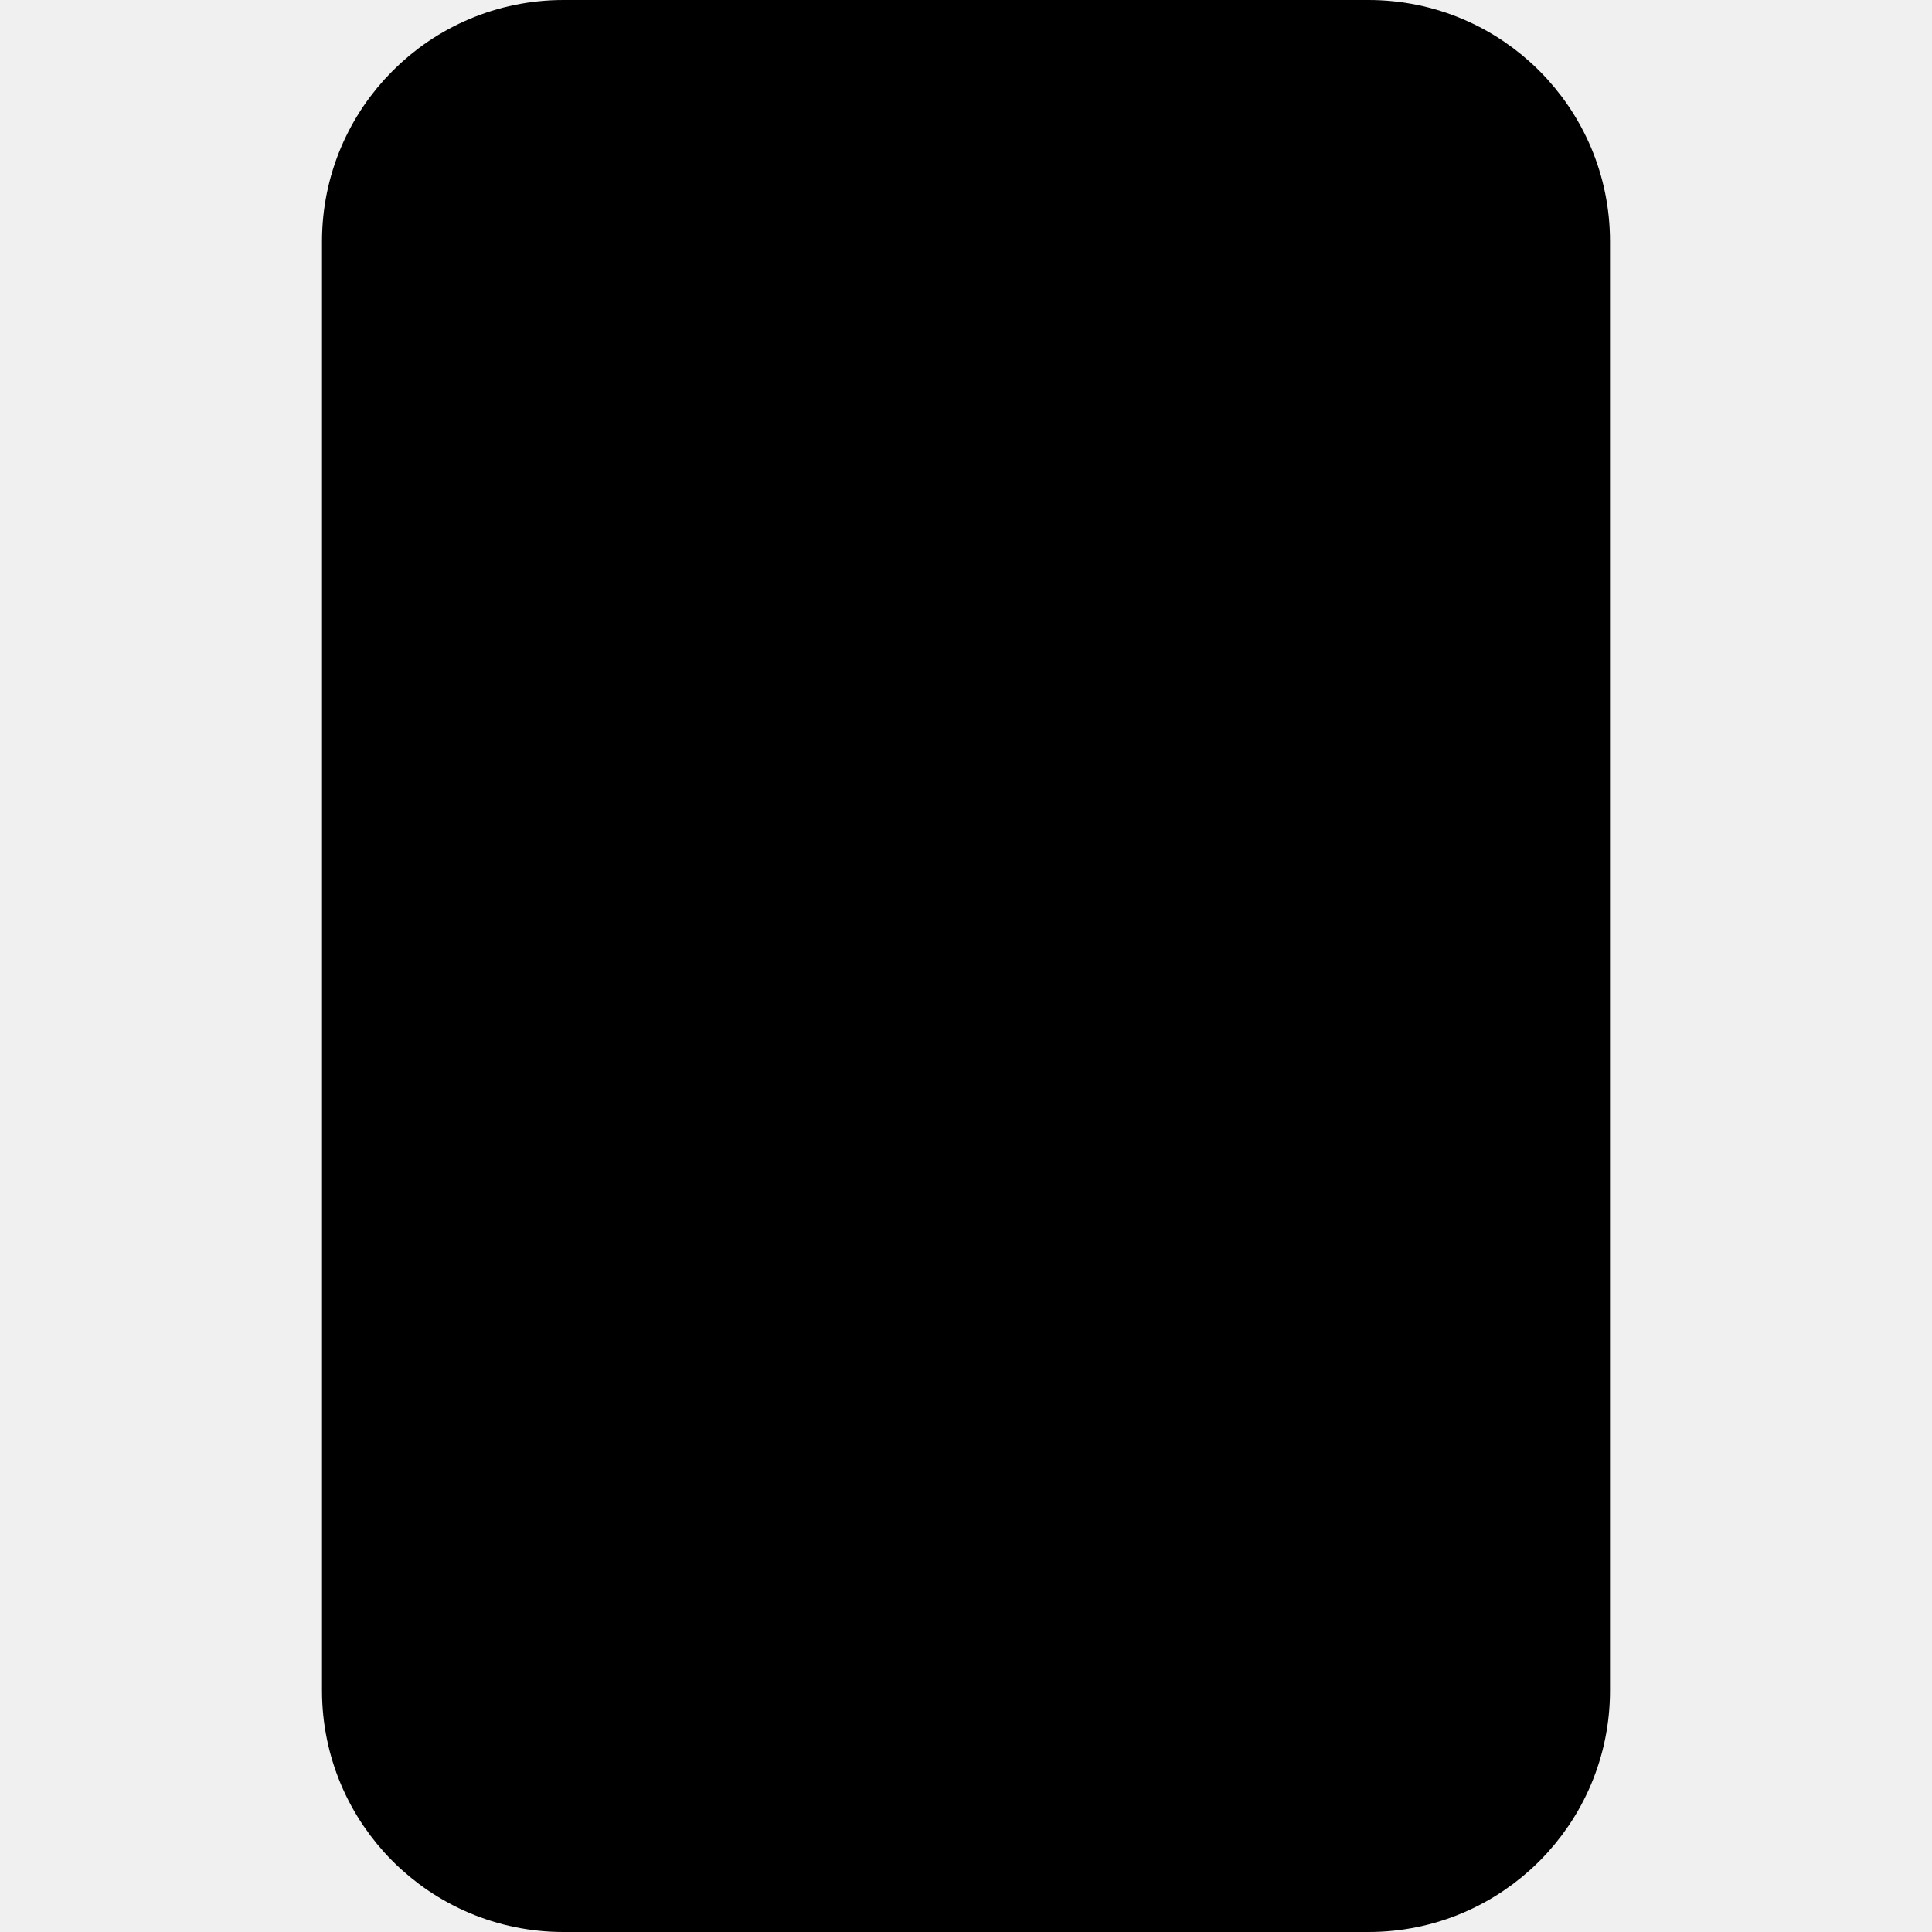
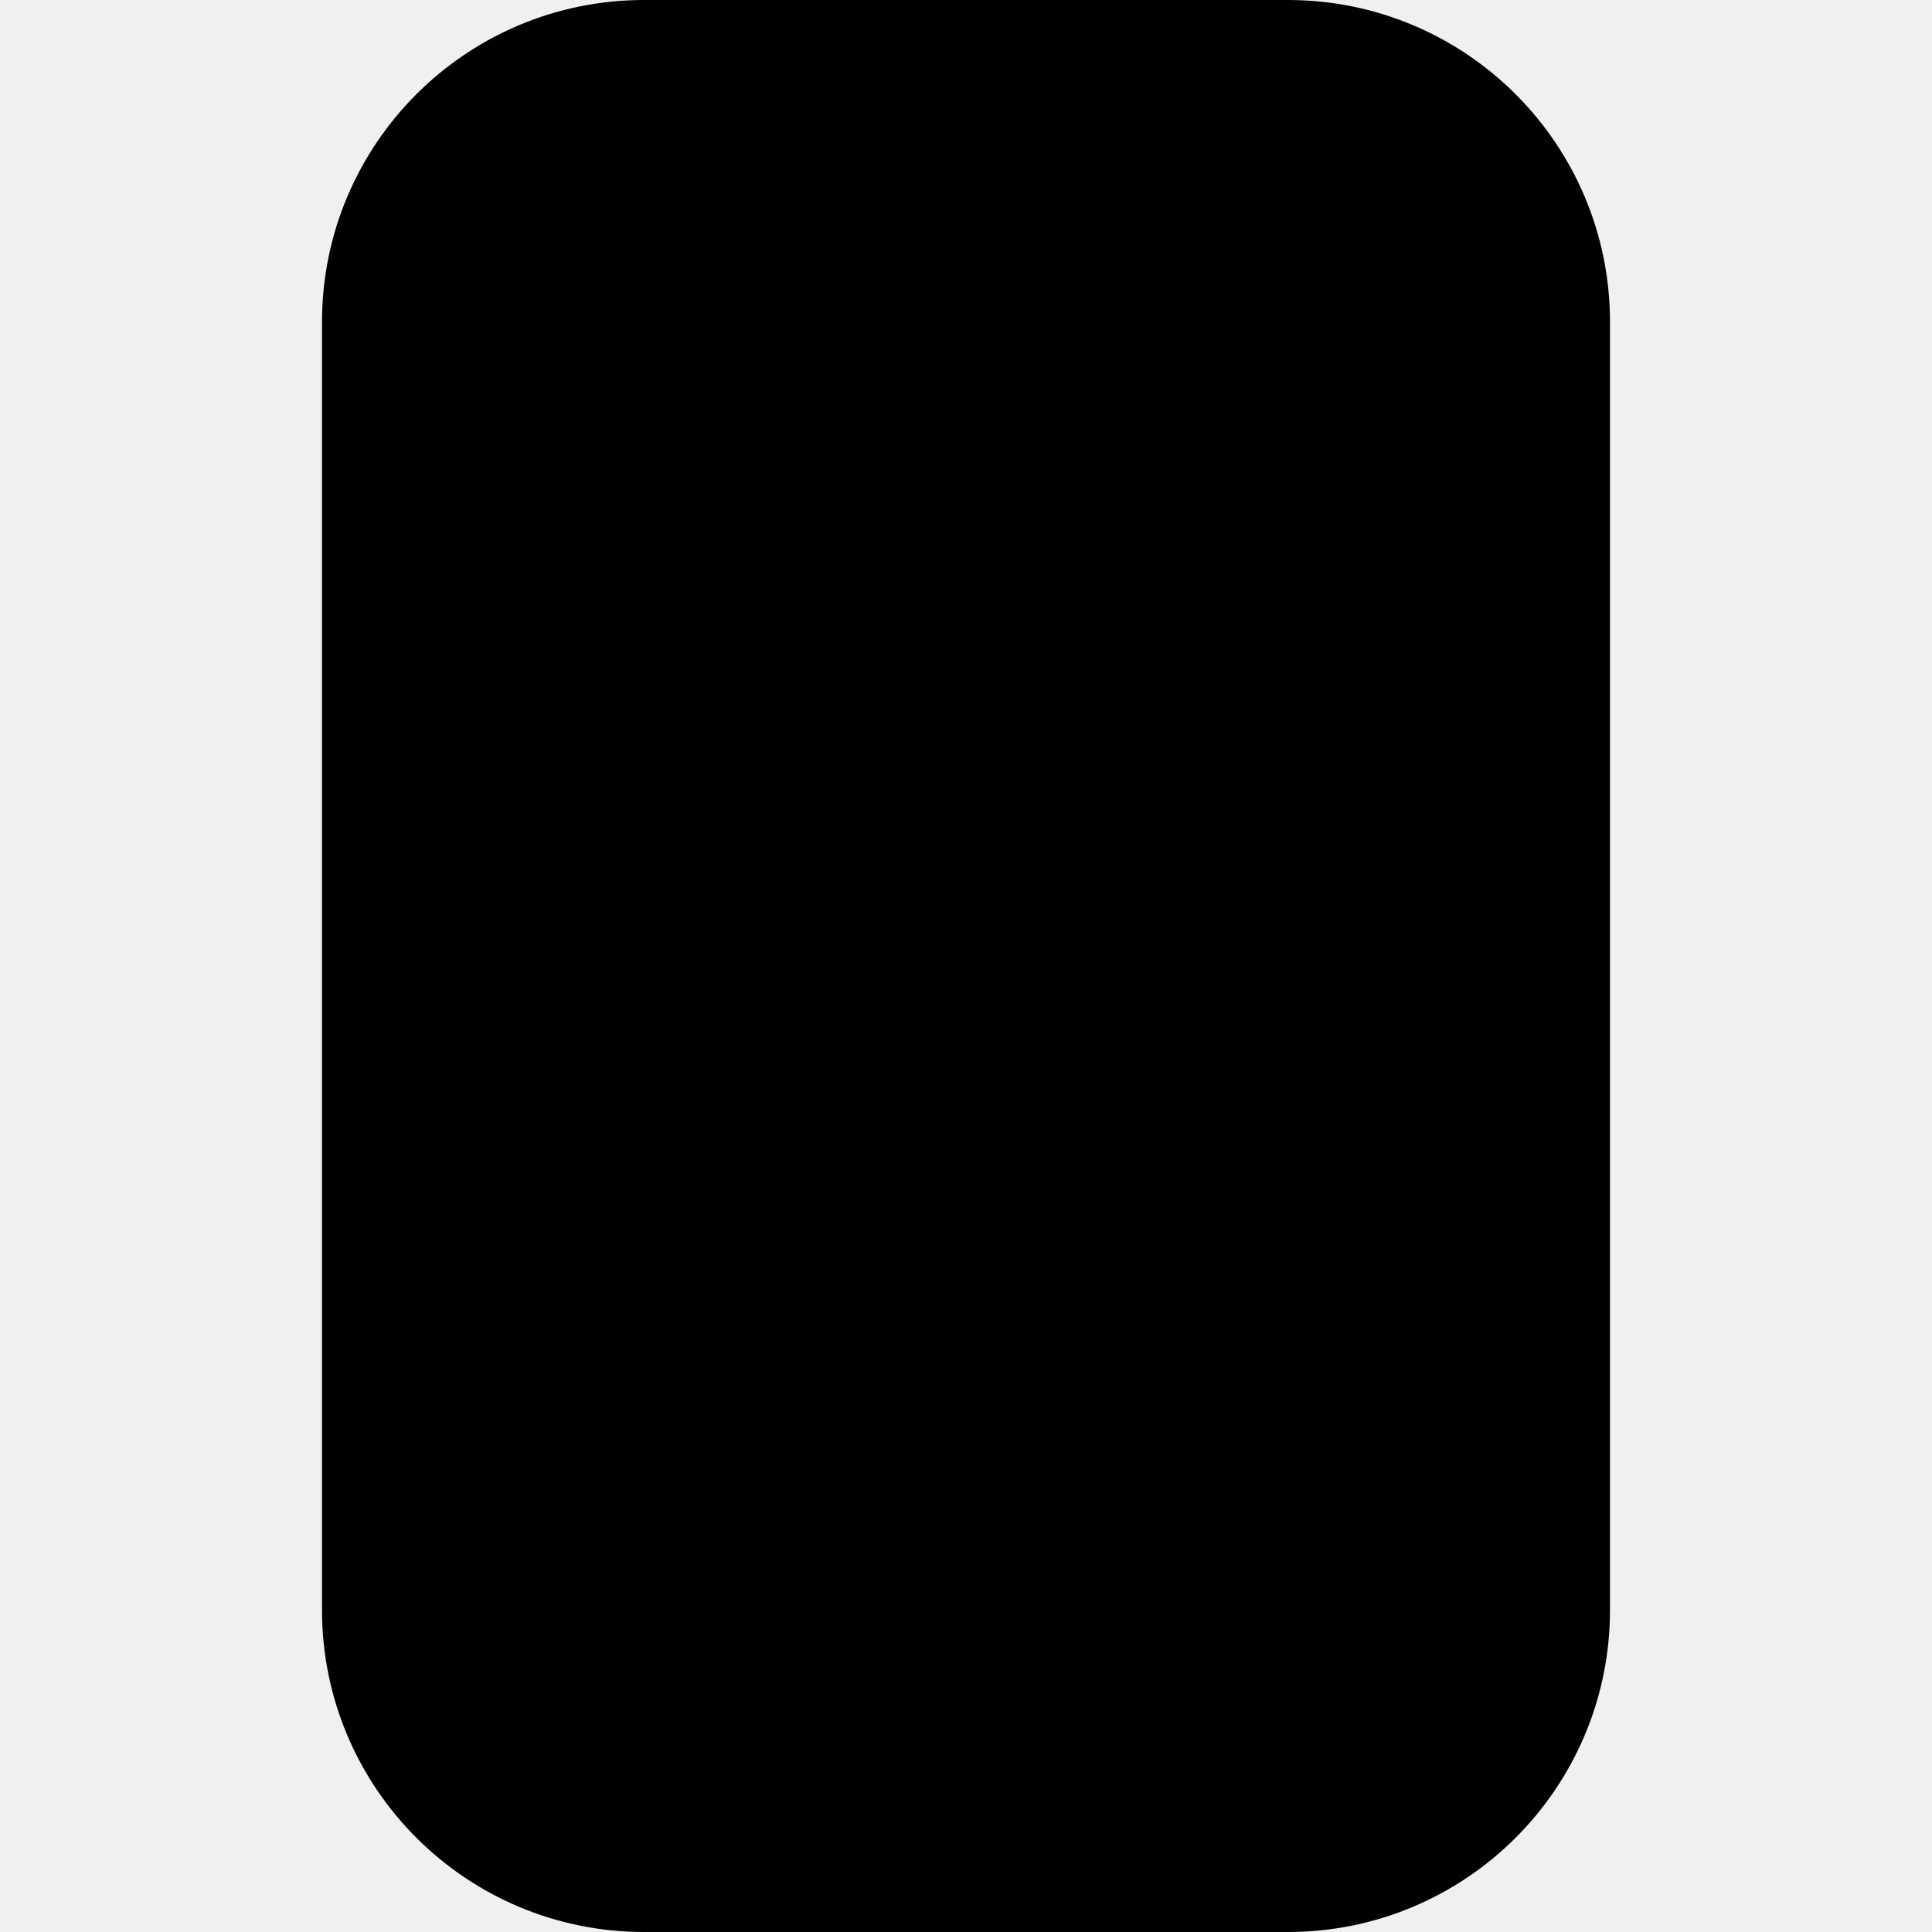
<svg xmlns="http://www.w3.org/2000/svg" width="24" height="24" viewBox="0 0 24 24" fill="none">
  <g clip-path="url(#clip0_15013_14482)">
-     <rect x="4.5" y="23.5" width="23" height="15" rx="2.5" transform="rotate(-90 4.5 23.5)" fill="black" stroke="black" />
+     <rect x="4.5" y="23.5" width="23" height="15" rx="3.5" transform="rotate(-90 4.5 23.5)" fill="black" stroke="black" />
    <path d="M9 1L15 1" stroke="black" stroke-width="2" stroke-linecap="round" />
    <path d="M12.012 8L12.012 14M10 12L12.012 14L14 12" stroke="black" stroke-linecap="round" stroke-linejoin="round" />
    <line x1="8.5" y1="16.5" x2="15.5" y2="16.5" stroke="black" stroke-linecap="round" />
  </g>
  <defs>
    <clipPath id="clip0_15013_14482">
      <rect width="24" height="24" fill="white" />
    </clipPath>
  </defs>
</svg>
